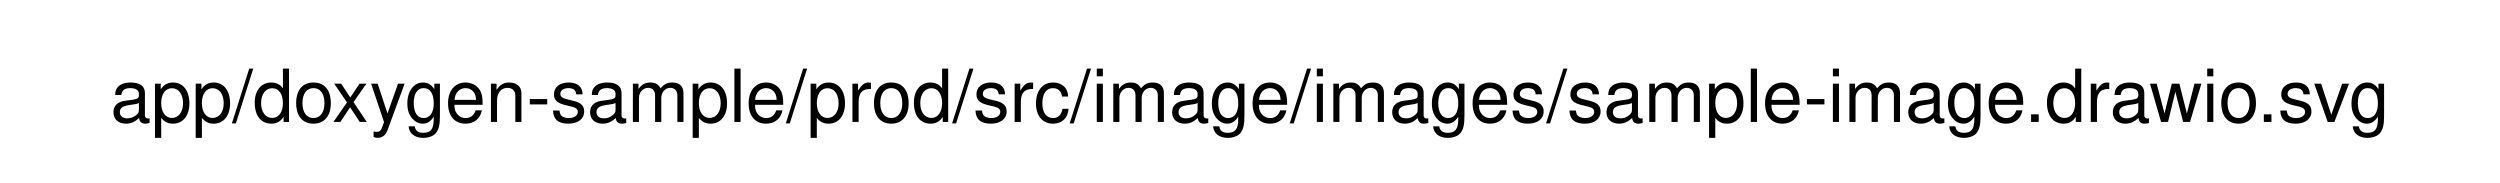
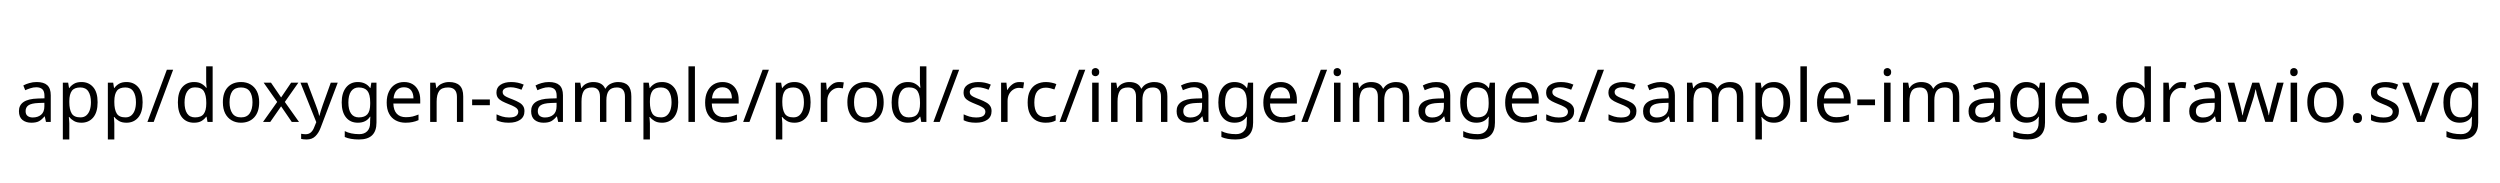
- <svg xmlns="http://www.w3.org/2000/svg" host="65bd71144e" style="background: transparent; background-color: transparent;" version="1.1" width="410px" height="30px" viewBox="-0.5 -0.5 410 30" content="&lt;mxfile&gt;&lt;diagram id=&quot;RdxJVrpoW3enNcCTGQAC&quot; name=&quot;ページ1&quot;&gt;jZJNb8IwDIZ/TY8gaDYGx/G1XXbisHPUeGmkpI7cQNv9+rkkpVQIaZd8PH6t2G+ciZ1rP0j68gsV2CxfqDYT+yzPl6+bFW896SIRm3UEmoxKohGczC8kuEj0bBTUE2FAtMH4KSywqqAIEyaJsJnKftBOX/VSwwM4FdI+0m+jQhnpOn8b+ScYXQ4vL1ebGHFyEKdO6lIqbO6QOGRiR4ghnly7A9ubN/gS845PorfCCKrwn4Q8JlykPafepPcsV9h2GqpZLZ3nrvOjJ1S81VTwalxvUNrrHl9ls+t9rkg2Buf1RaceQzcYF6DlsrbSGl0xKbhKIAYXoGDY3/cUcEapPmdLeK4U9MUu+JaKZTG0Txte3mzk+QN0EKhjSTN+1MswR+XdJ4nEZJoNfUsd7eNDcnC4jj91jd3Nuzj8AQ==&lt;/diagram&gt;&lt;/mxfile&gt;">
+ <svg xmlns="http://www.w3.org/2000/svg" host="65bd71144e" style="background: transparent; background-color: transparent;" version="1.1" width="410px" height="30px" viewBox="-0.5 -0.5 410 30" content="&lt;mxfile&gt;&lt;diagram id=&quot;RdxJVrpoW3enNcCTGQAC&quot; name=&quot;ページ1&quot;&gt;jZPBbsIwDIafpkdQaTYGx43BpkmbJnHYOWpMGimJozTQdk8/h6aUCiHt0sSf7cT+42ZsY9o3z131iQJ0VuSizdhrVhSLx/WSlki6nrD1qgfSK5GCRrBXv5BgnuhRCagngQFRB+WmsERroQwTxr3HZhp2QD291XEJN2Bfcn1Lf5QIVU9XxdPI30HJarh5sVz3HsOH4NRJXXGBzRVi24xtPGLod6bdgI7iDbr0ebs73kthHmz4T0LRJ5y4PqbeuHMULrDtJNhZzY2jroud8yhoqX1JX2WiQGmtIz6Hzc72XHjeKJzXJ5l6DN0gXICWynrhWklLpKQqwRM4gQ+K9H1ODqOEiDkvHo9WQCw2J+uANuy4UTrOzRcGpNP33FIF+cc3+VMzdBi0dwVZXGSm+QQ0EHxHIc34kA/DnFVXj8gS42l25CV1lJc2SeHBHF/y7Lv6H9j2Dw==&lt;/diagram&gt;&lt;/mxfile&gt;">
  <defs />
  <g>
    <g>
      <rect x="0" y="0" width="410" height="30" fill="none" stroke="none" pointer-events="all" />
    </g>
    <g>
-       <g fill="#000000" font-family="&quot;Helvetica&quot;" text-anchor="middle" font-size="12px" style="fill: light-dark(rgb(0, 0, 0), rgb(255, 255, 255));">
+       <g fill="#000000" font-family="&quot;Noto Sans JP&quot;" text-anchor="middle" font-size="12px" style="fill: light-dark(rgb(0, 0, 0), rgb(255, 255, 255));">
        <text x="204.5" y="19.5">
                    app/doxygen-sample/prod/src/image/images/sample-image.drawio.svg
                </text>
      </g>
    </g>
  </g>
</svg>
